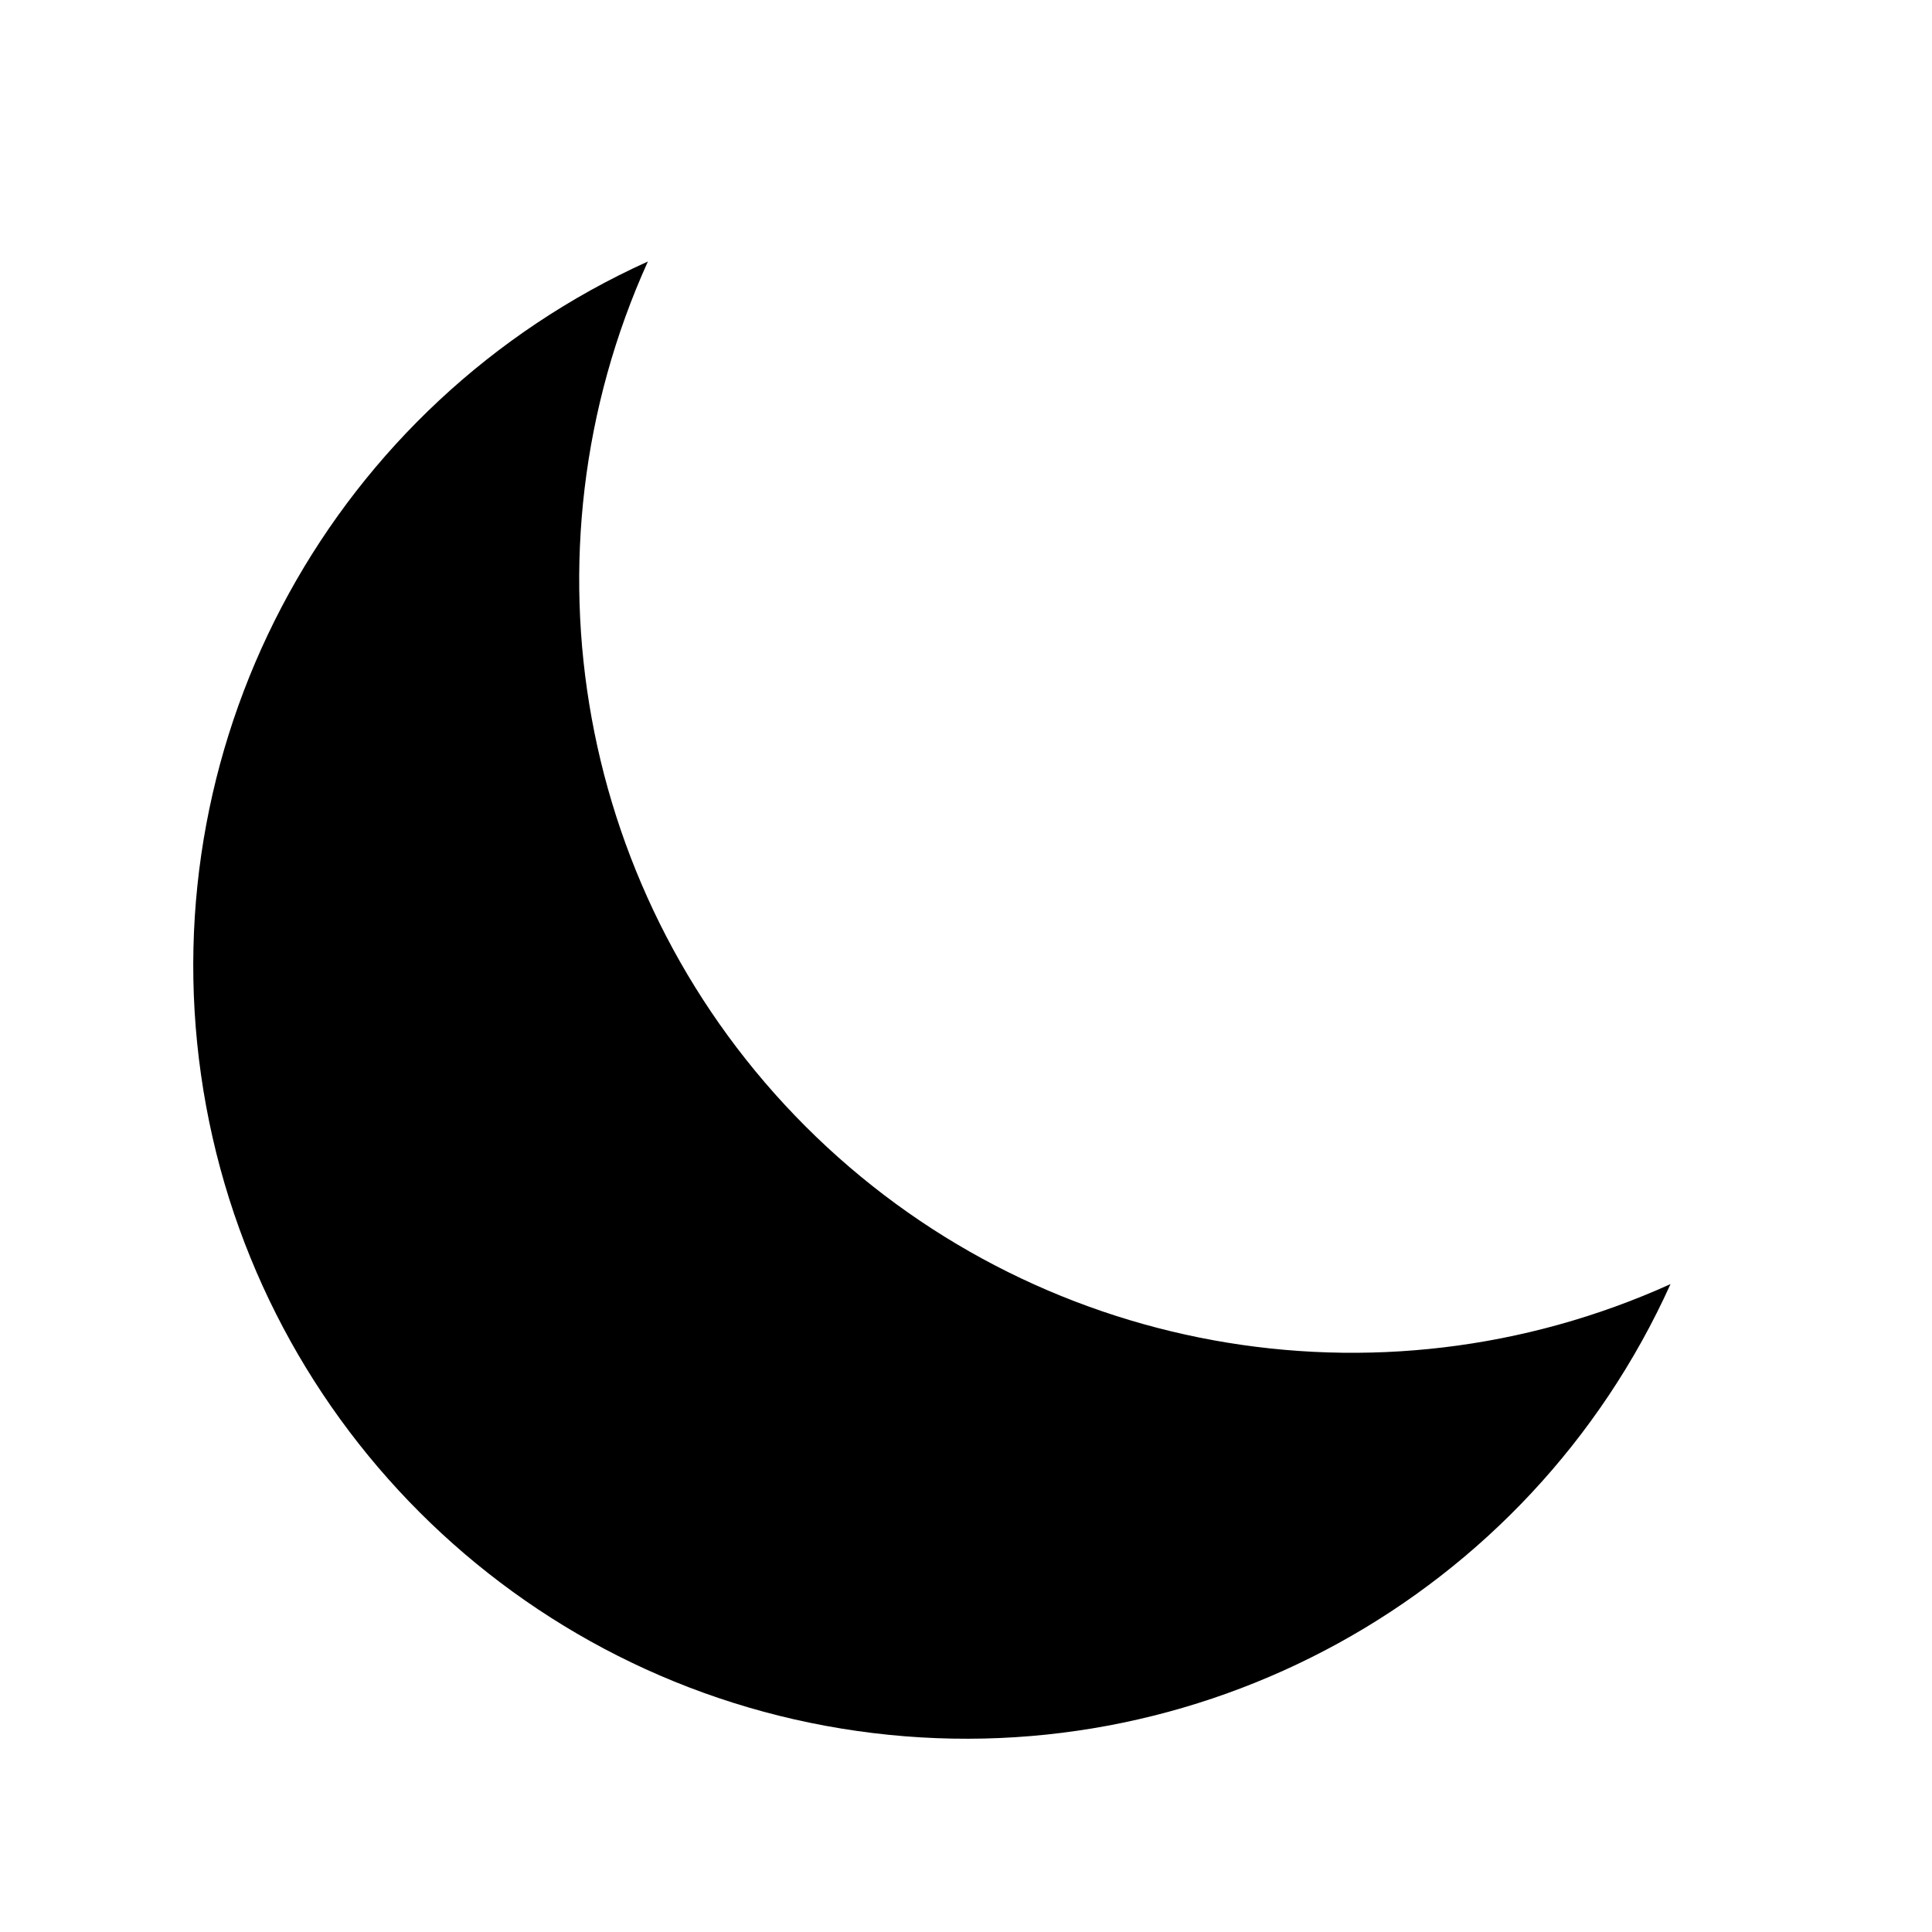
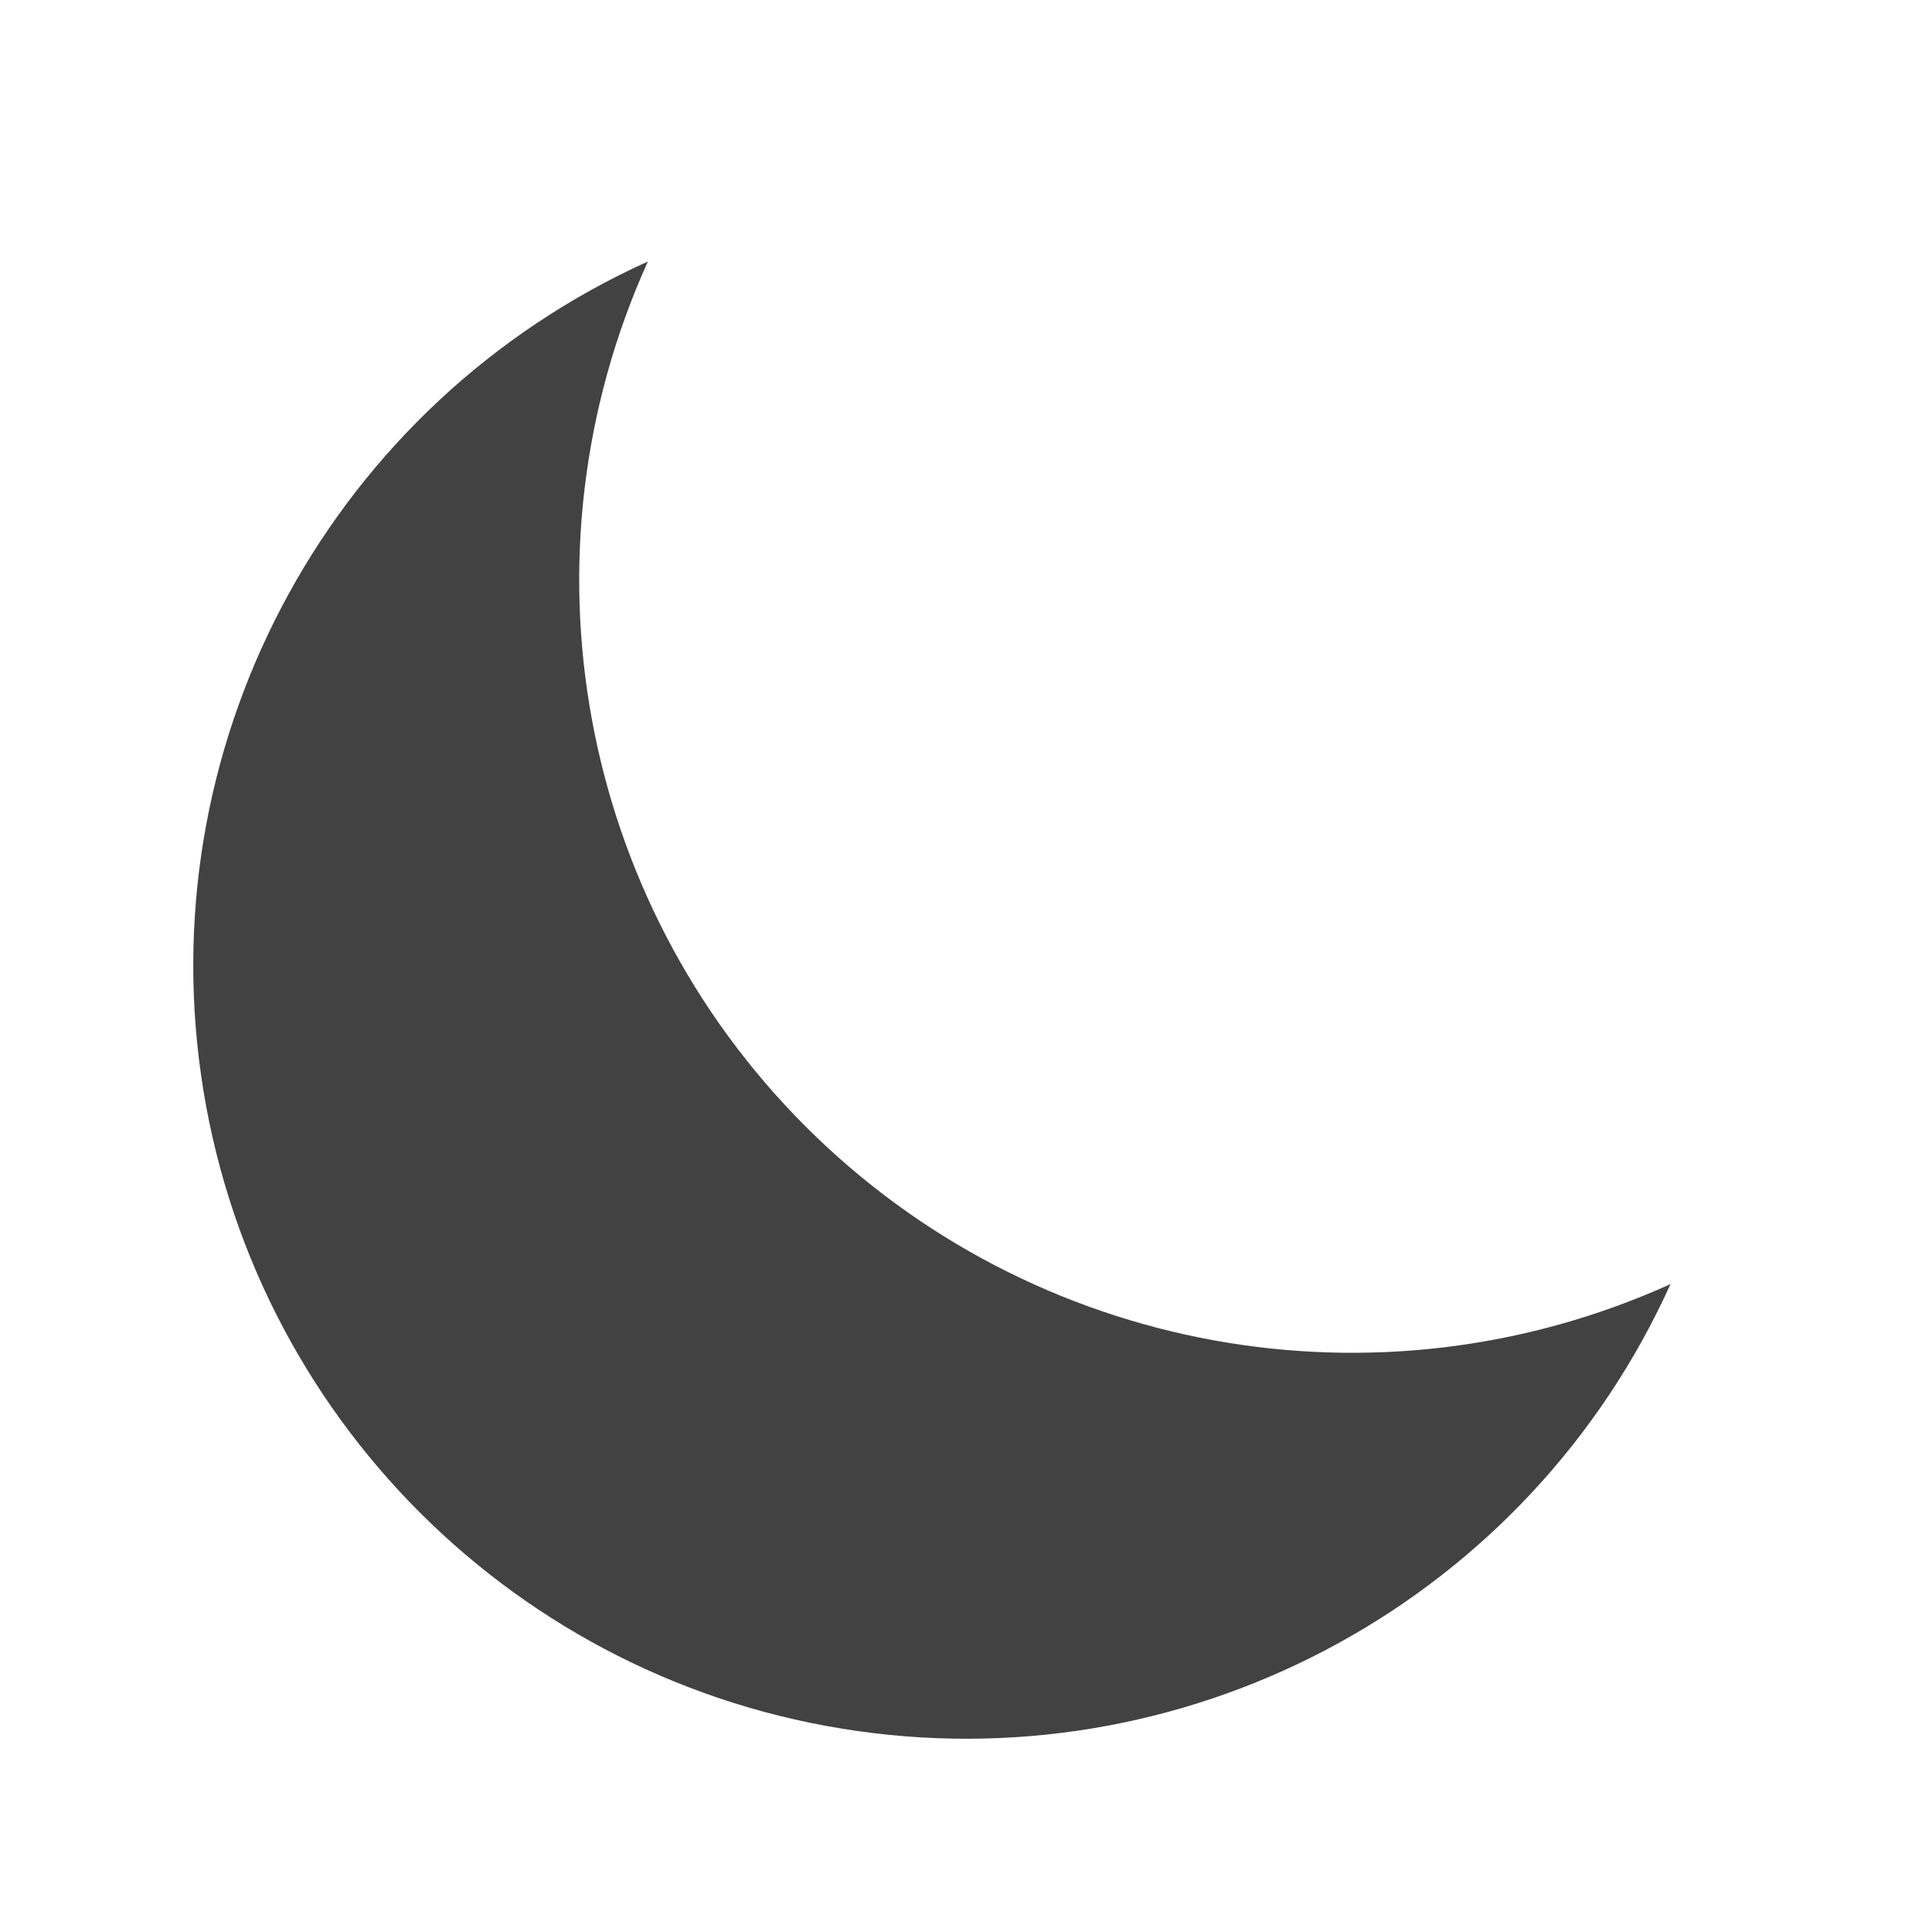
<svg xmlns="http://www.w3.org/2000/svg" width="20" height="20" viewBox="0 0 20 20">
-   <g fill="none">
-     <path d="M17.293 13.293A8 8 0 0 1 6.707 2.707a8.001 8.001 0 1 0 10.586 10.586z" fill="currentColor" />
+   <g fill="#424242">
+     <path d="M17.293 13.293A8 8 0 0 1 6.707 2.707a8.001 8.001 0 1 0 10.586 10.586z" fill="#424242" />
  </g>
</svg>
